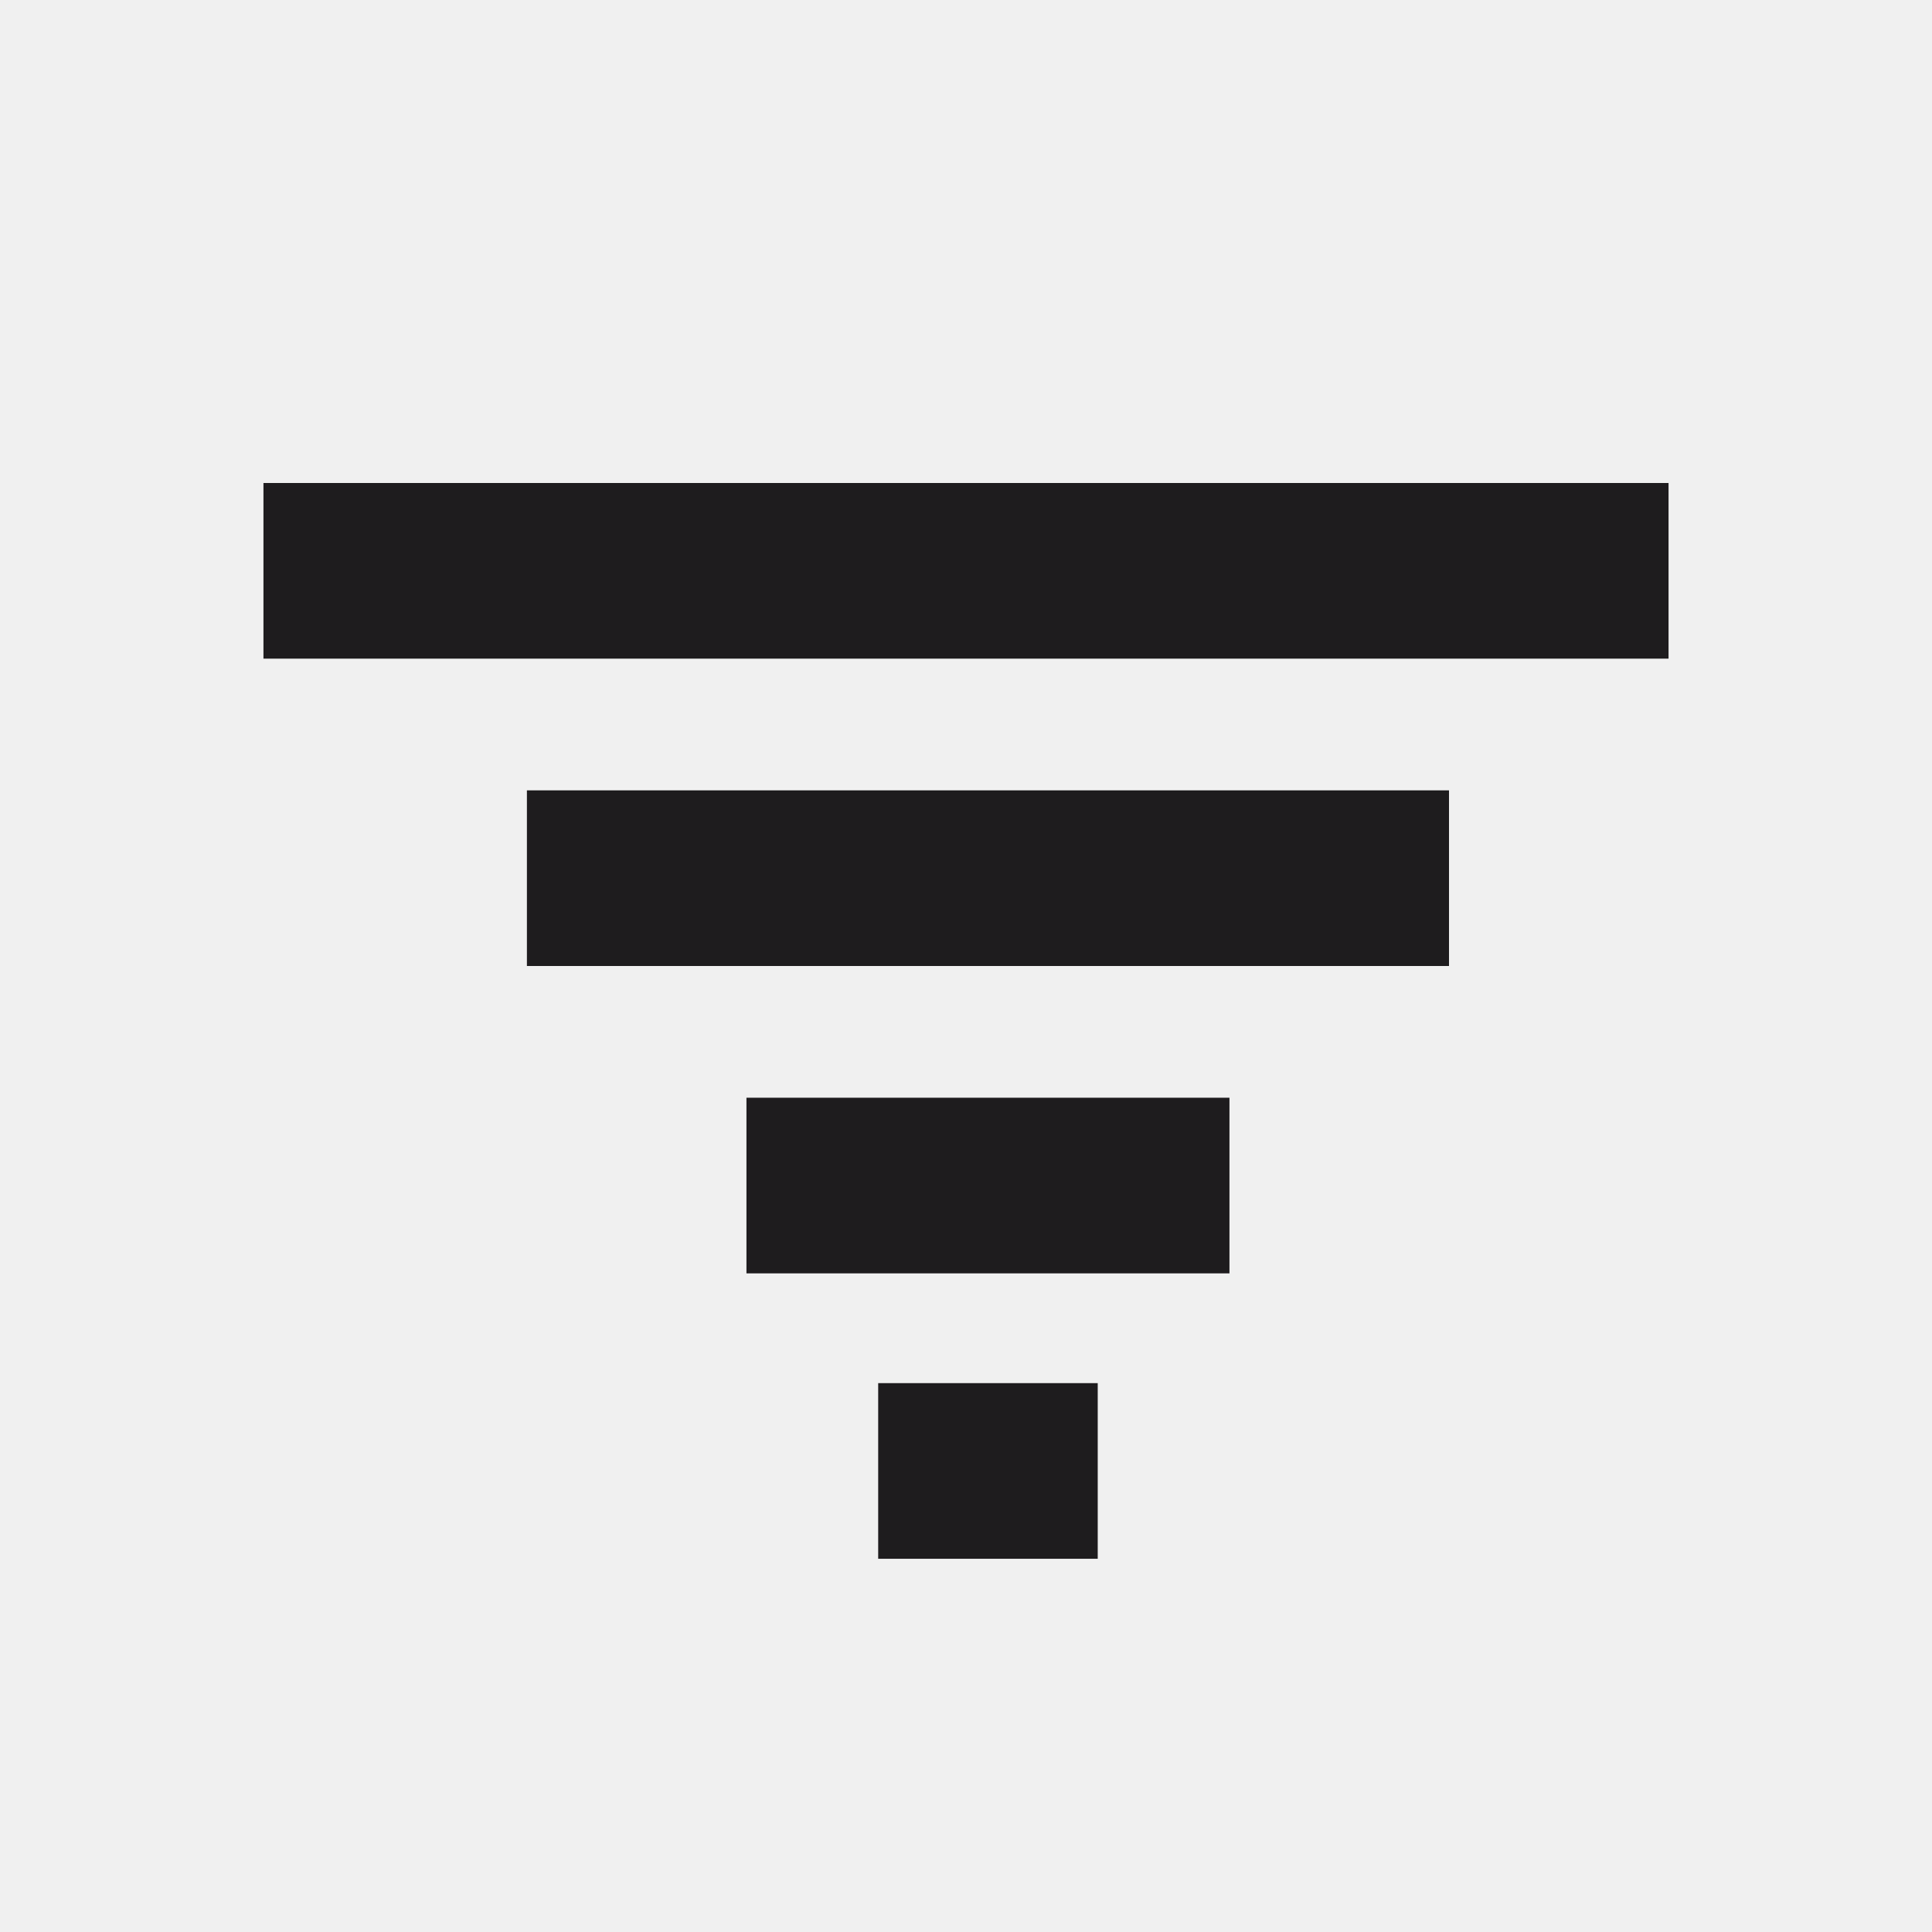
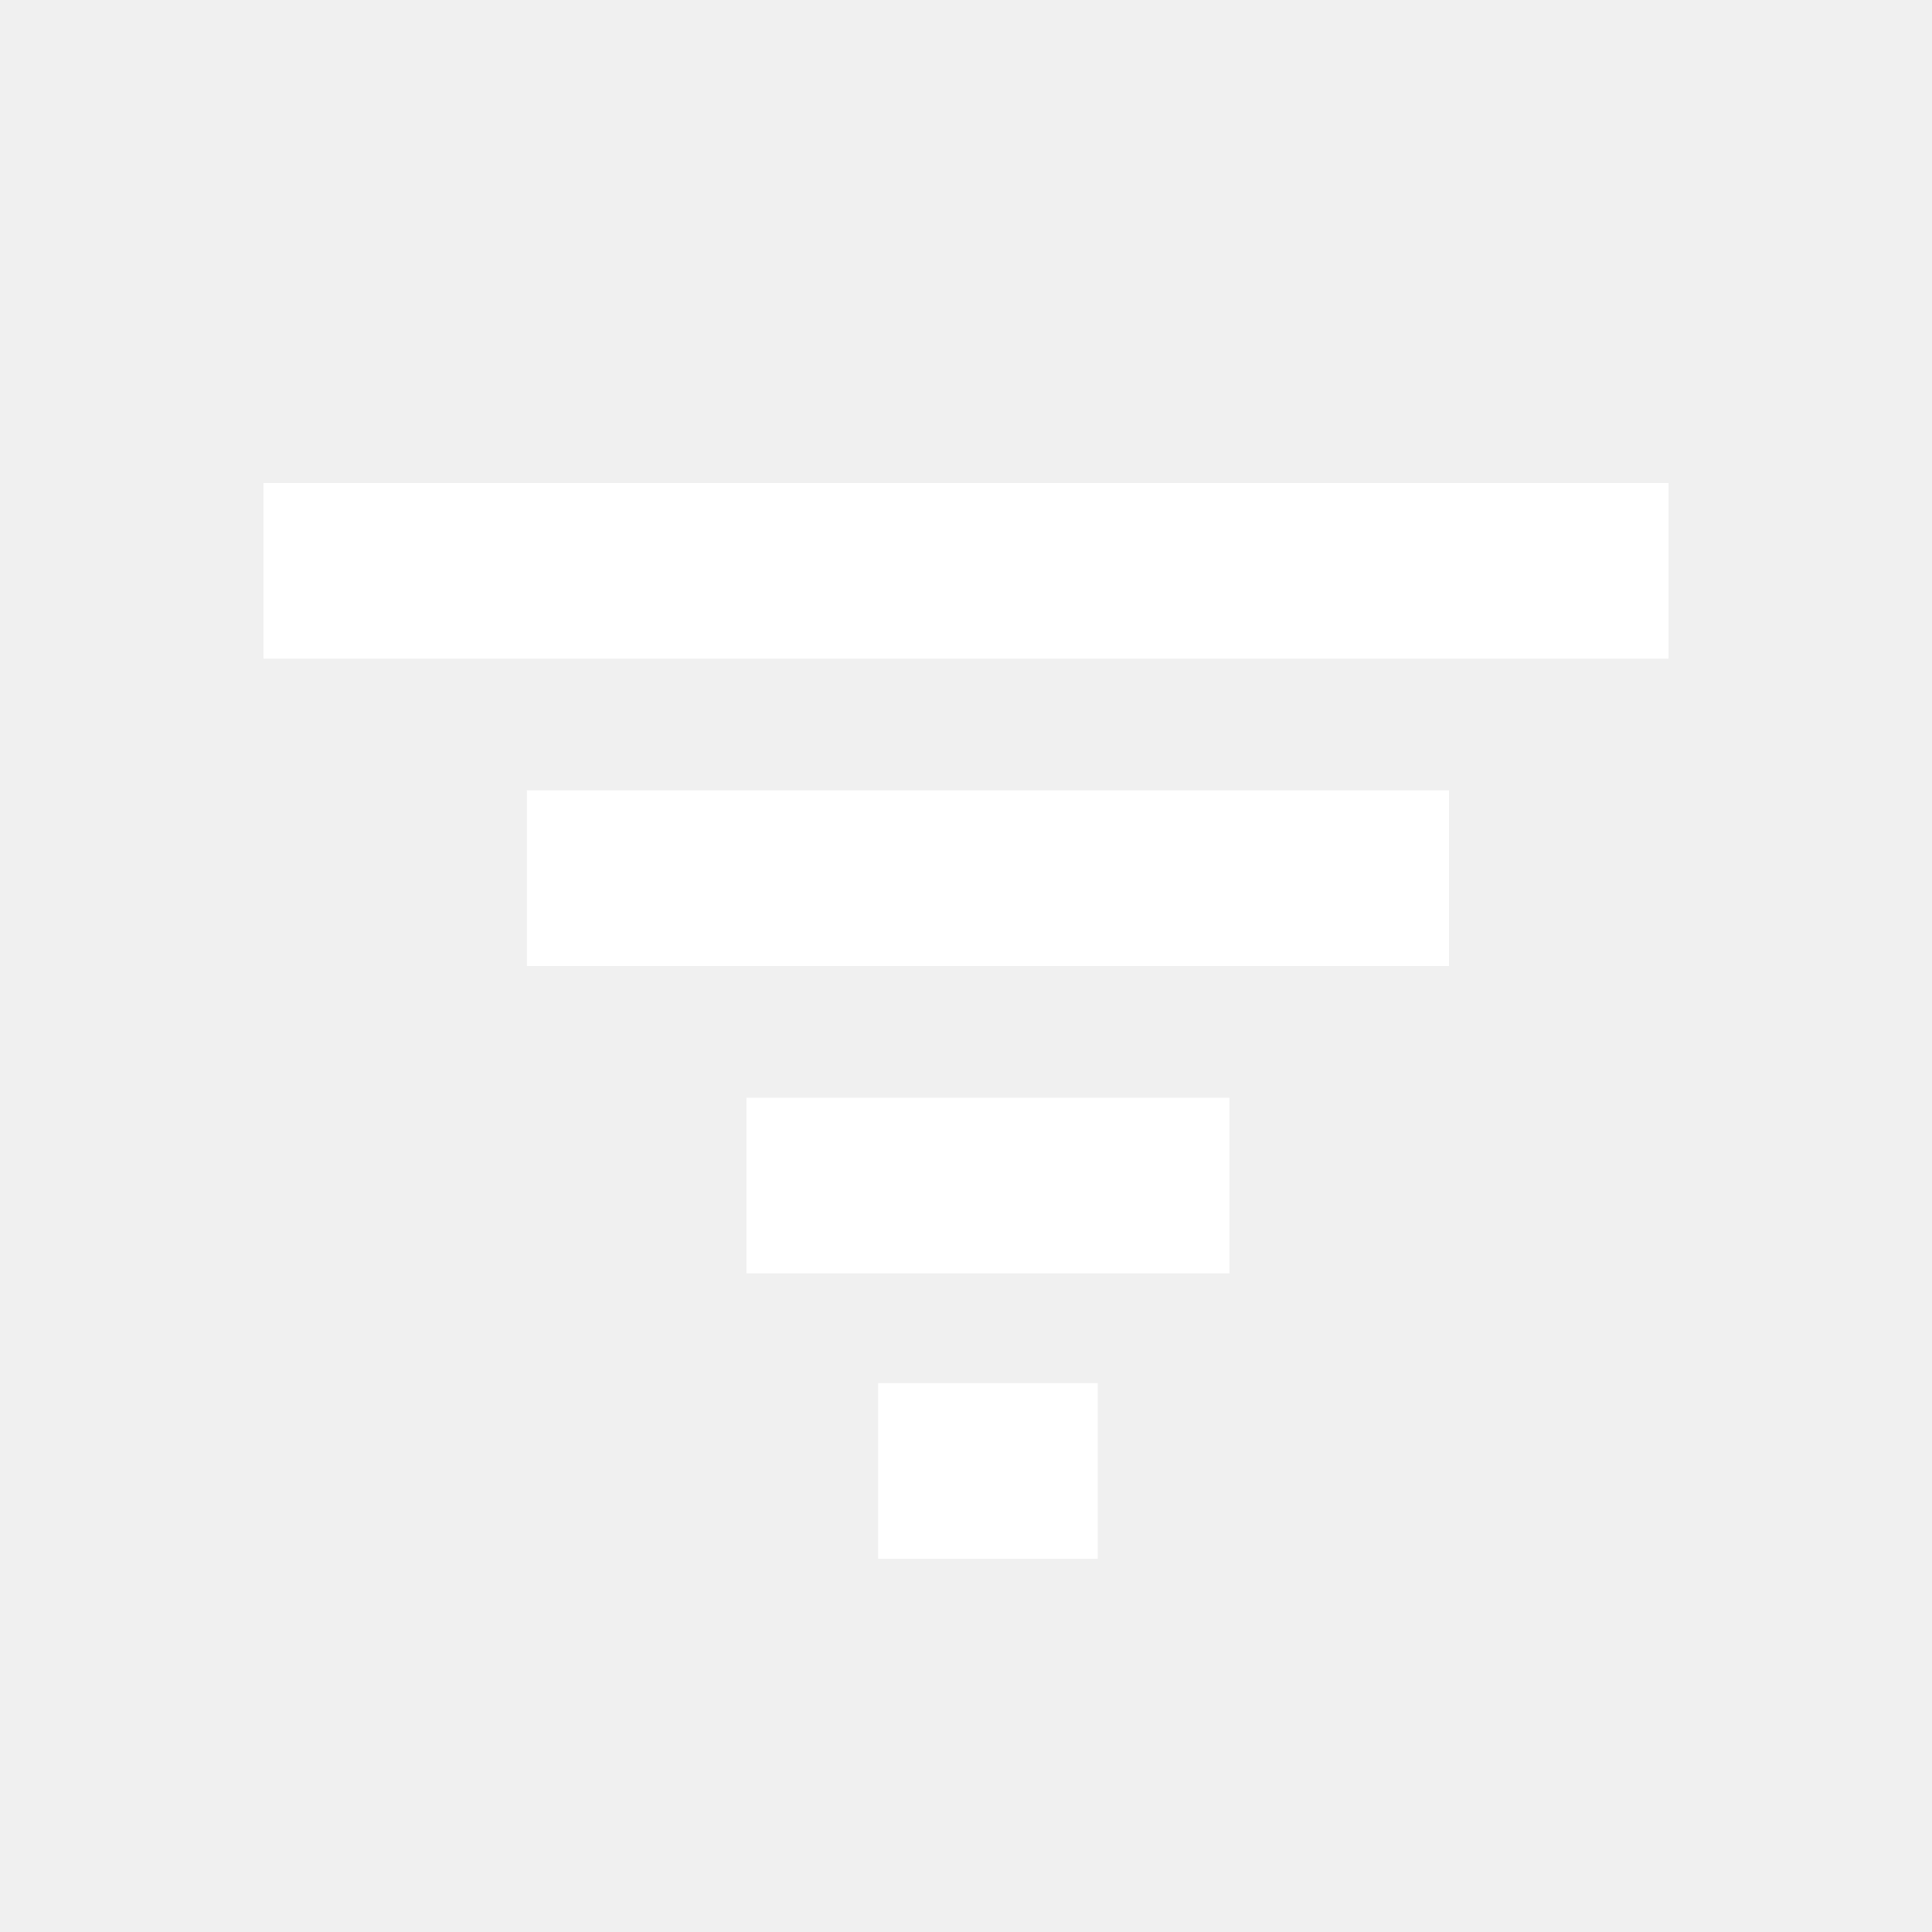
<svg xmlns="http://www.w3.org/2000/svg" xmlns:xlink="http://www.w3.org/1999/xlink" version="1.0" width="22" height="22" id="svg4431">
  <defs id="defs4433">
    <linearGradient id="linearGradient3587-6-5">
      <stop id="stop3589-9-2" style="stop-color:#000000;stop-opacity:1" offset="0" />
      <stop id="stop3591-7-4" style="stop-color:#363636;stop-opacity:1" offset="1" />
    </linearGradient>
    <linearGradient x1="50.926" y1="11.648" x2="73.987" y2="11.648" id="linearGradient2390" xlink:href="#linearGradient3587-6-5" gradientUnits="userSpaceOnUse" gradientTransform="matrix(0,0.7805424,-0.7336836,0,28.20867,-37.74963)" />
    <linearGradient x1="9" y1="3" x2="9" y2="21" id="linearGradient2393" xlink:href="#linearGradient3587-6-5" gradientUnits="userSpaceOnUse" gradientTransform="translate(-2,-1)" />
    <linearGradient x1="50.926" y1="11.648" x2="73.987" y2="11.648" id="linearGradient3261" xlink:href="#linearGradient3587-6-5" gradientUnits="userSpaceOnUse" gradientTransform="matrix(0,0.7805424,-0.7617909,0,29.87368,-36.74963)" />
  </defs>
-   <path style="fill:none;fill-rule:evenodd;stroke:#1e1c1e;stroke-width:2;stroke-linecap:butt;stroke-linejoin:miter;stroke-miterlimit:4;stroke-dasharray:none;stroke-opacity:1" d="M 12.5,16.75 H 10" id="path17" />
-   <path style="fill:none;fill-rule:evenodd;stroke:#1e1c1e;stroke-width:2;stroke-linecap:butt;stroke-linejoin:miter;stroke-miterlimit:4;stroke-dasharray:none;stroke-opacity:1" d="M 14,13.5 H 8.5" id="path19" />
-   <path style="fill:#ffffff;fill-opacity:0.455;fill-rule:evenodd;stroke:#1e1c1e;stroke-width:2;stroke-linecap:butt;stroke-linejoin:miter;stroke-miterlimit:4;stroke-dasharray:none;stroke-opacity:1" d="M 16.5,10 H 6" id="path21" />
-   <path style="fill:#ffffff;fill-opacity:0.455;fill-rule:evenodd;stroke:#1e1c1e;stroke-width:2;stroke-linecap:butt;stroke-linejoin:miter;stroke-miterlimit:4;stroke-dasharray:none;stroke-opacity:1" d="M 19,6.5 H 3" id="path23" />
+   <path style="fill:none;fill-rule:evenodd;stroke:#ffffff;stroke-width:2;stroke-linecap:butt;stroke-linejoin:miter;stroke-miterlimit:4;stroke-dasharray:none;stroke-opacity:1" d="M 12.5,16.75 H 10" id="path17" />
+   <path style="fill:none;fill-rule:evenodd;stroke:#ffffff;stroke-width:2;stroke-linecap:butt;stroke-linejoin:miter;stroke-miterlimit:4;stroke-dasharray:none;stroke-opacity:1" d="M 14,13.5 H 8.5" id="path19" />
+   <path style="fill:#ffffff;fill-opacity:0.455;fill-rule:evenodd;stroke:#ffffff;stroke-width:2;stroke-linecap:butt;stroke-linejoin:miter;stroke-miterlimit:4;stroke-dasharray:none;stroke-opacity:1" d="M 16.5,10 H 6" id="path21" />
+   <path style="fill:#ffffff;fill-opacity:0.455;fill-rule:evenodd;stroke:#ffffff;stroke-width:2;stroke-linecap:butt;stroke-linejoin:miter;stroke-miterlimit:4;stroke-dasharray:none;stroke-opacity:1" d="M 19,6.5 H 3" id="path23" />
</svg>
